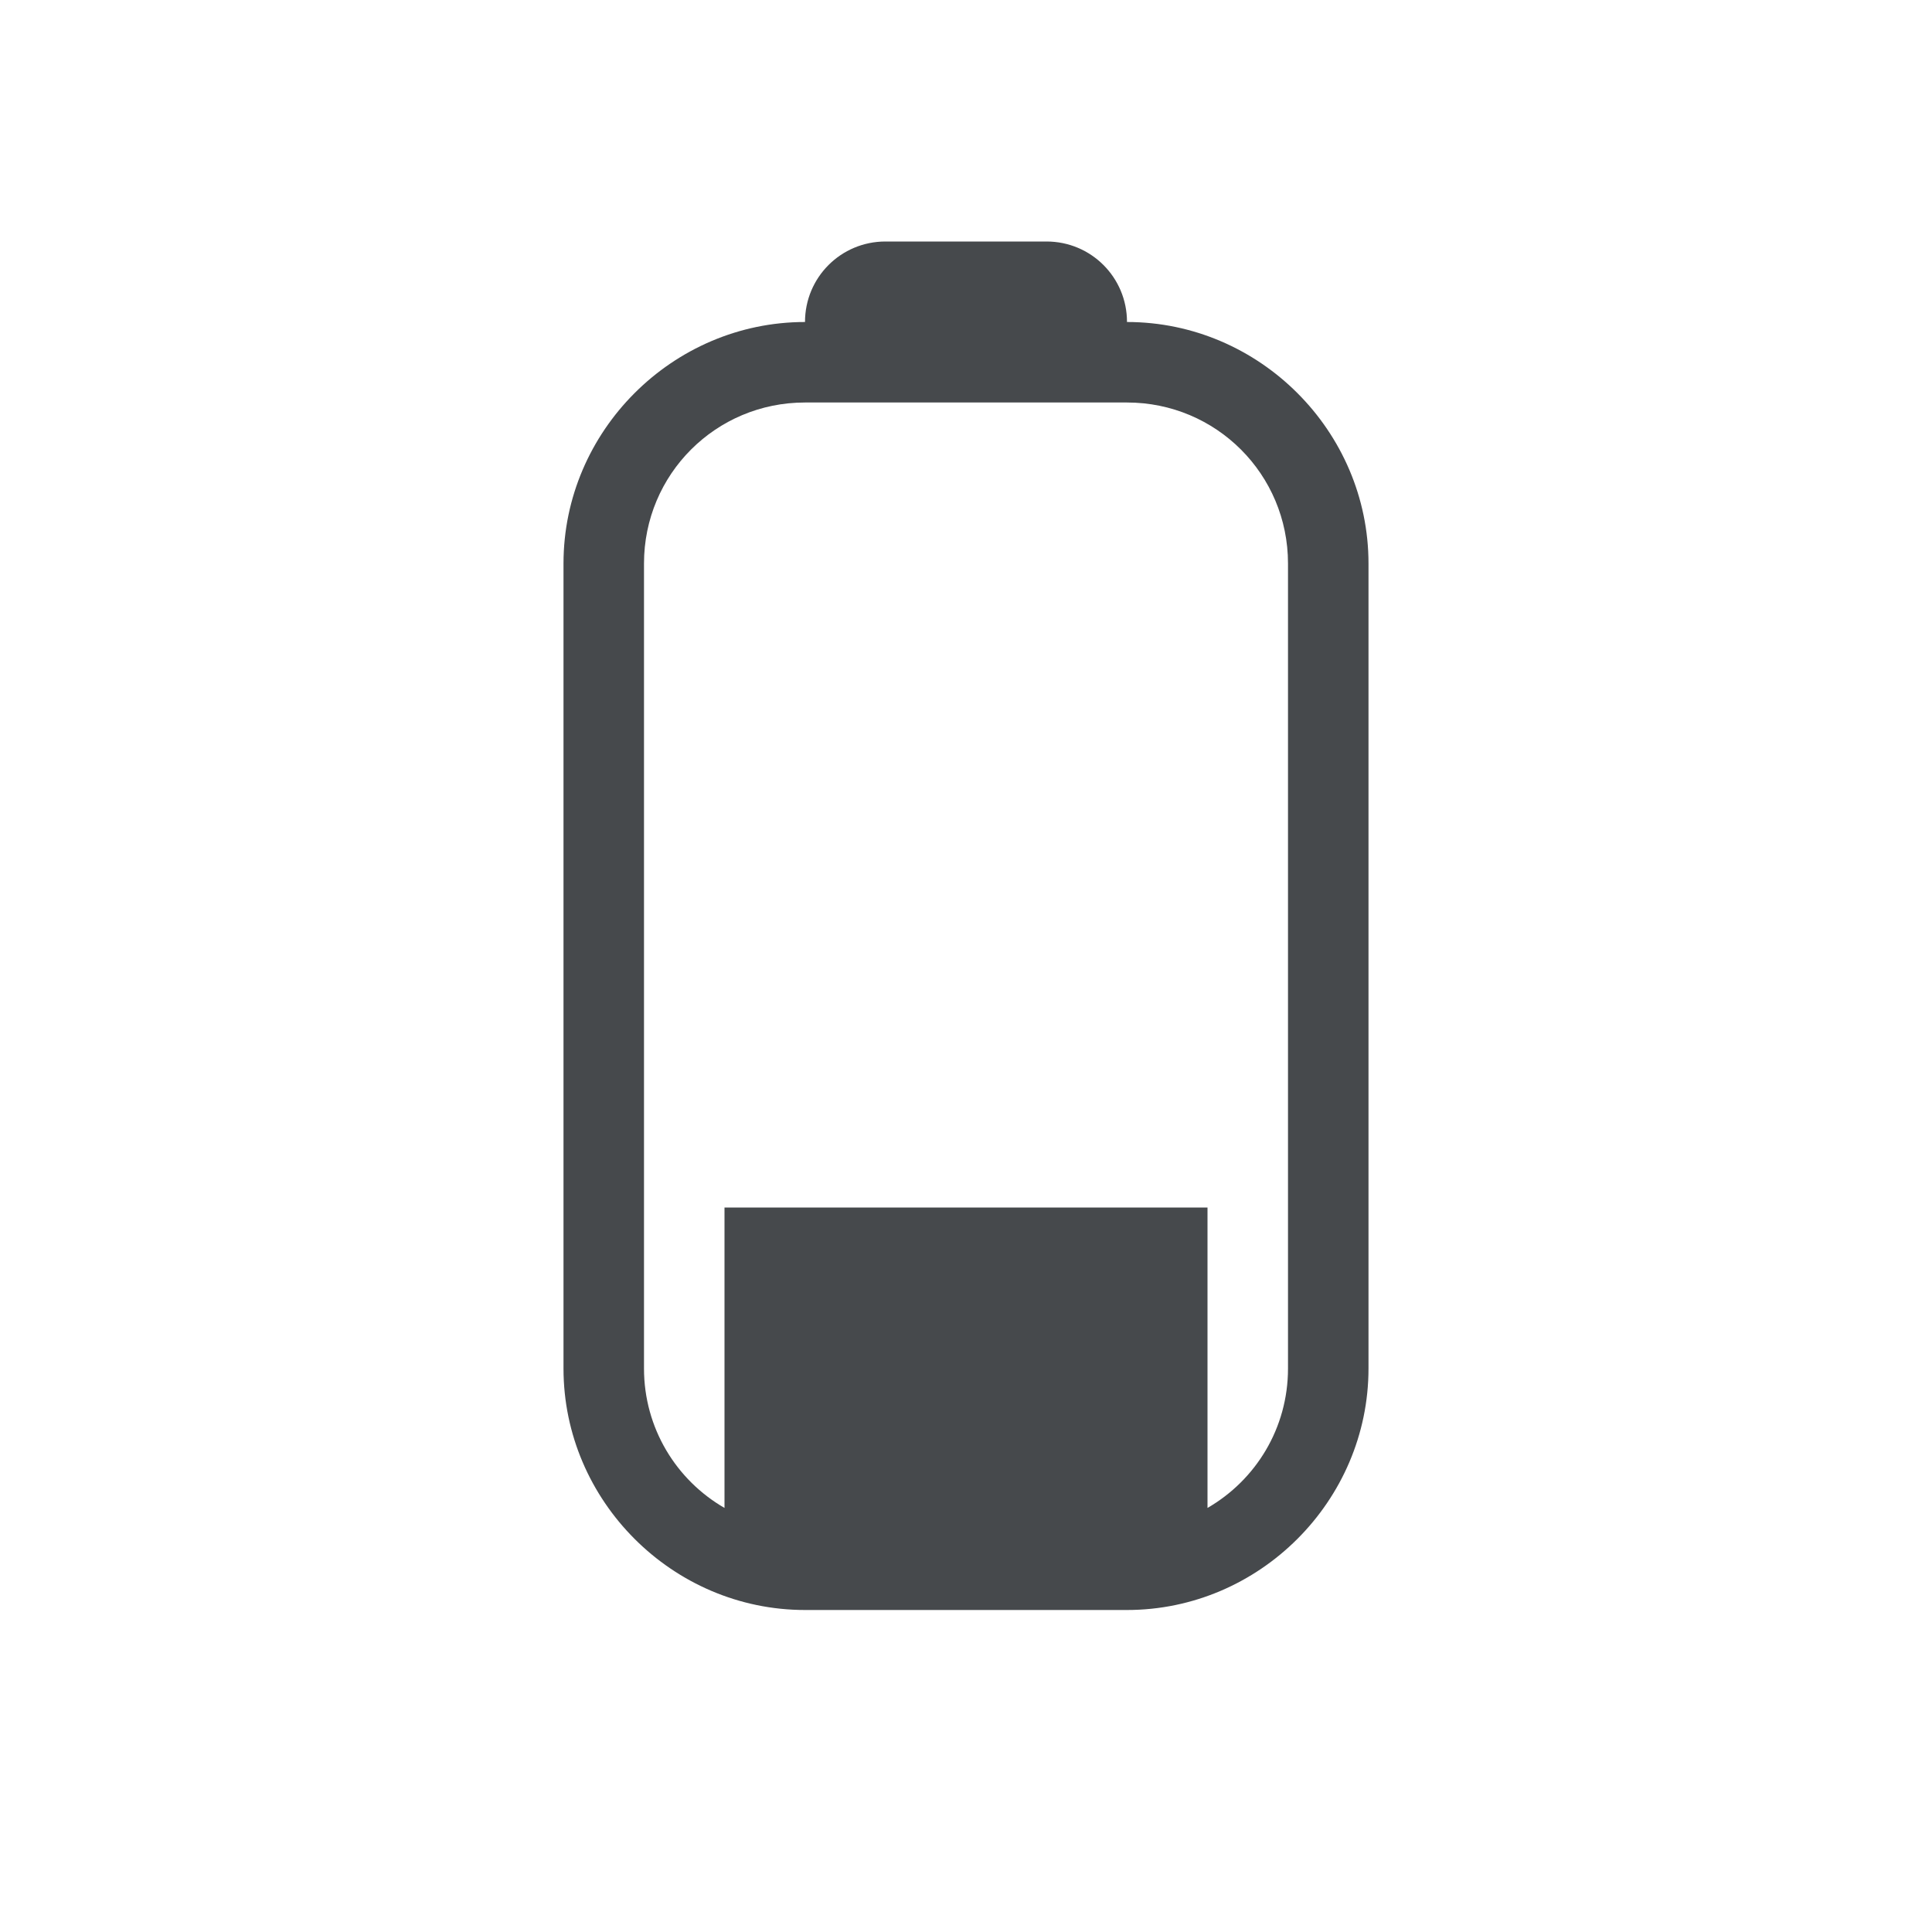
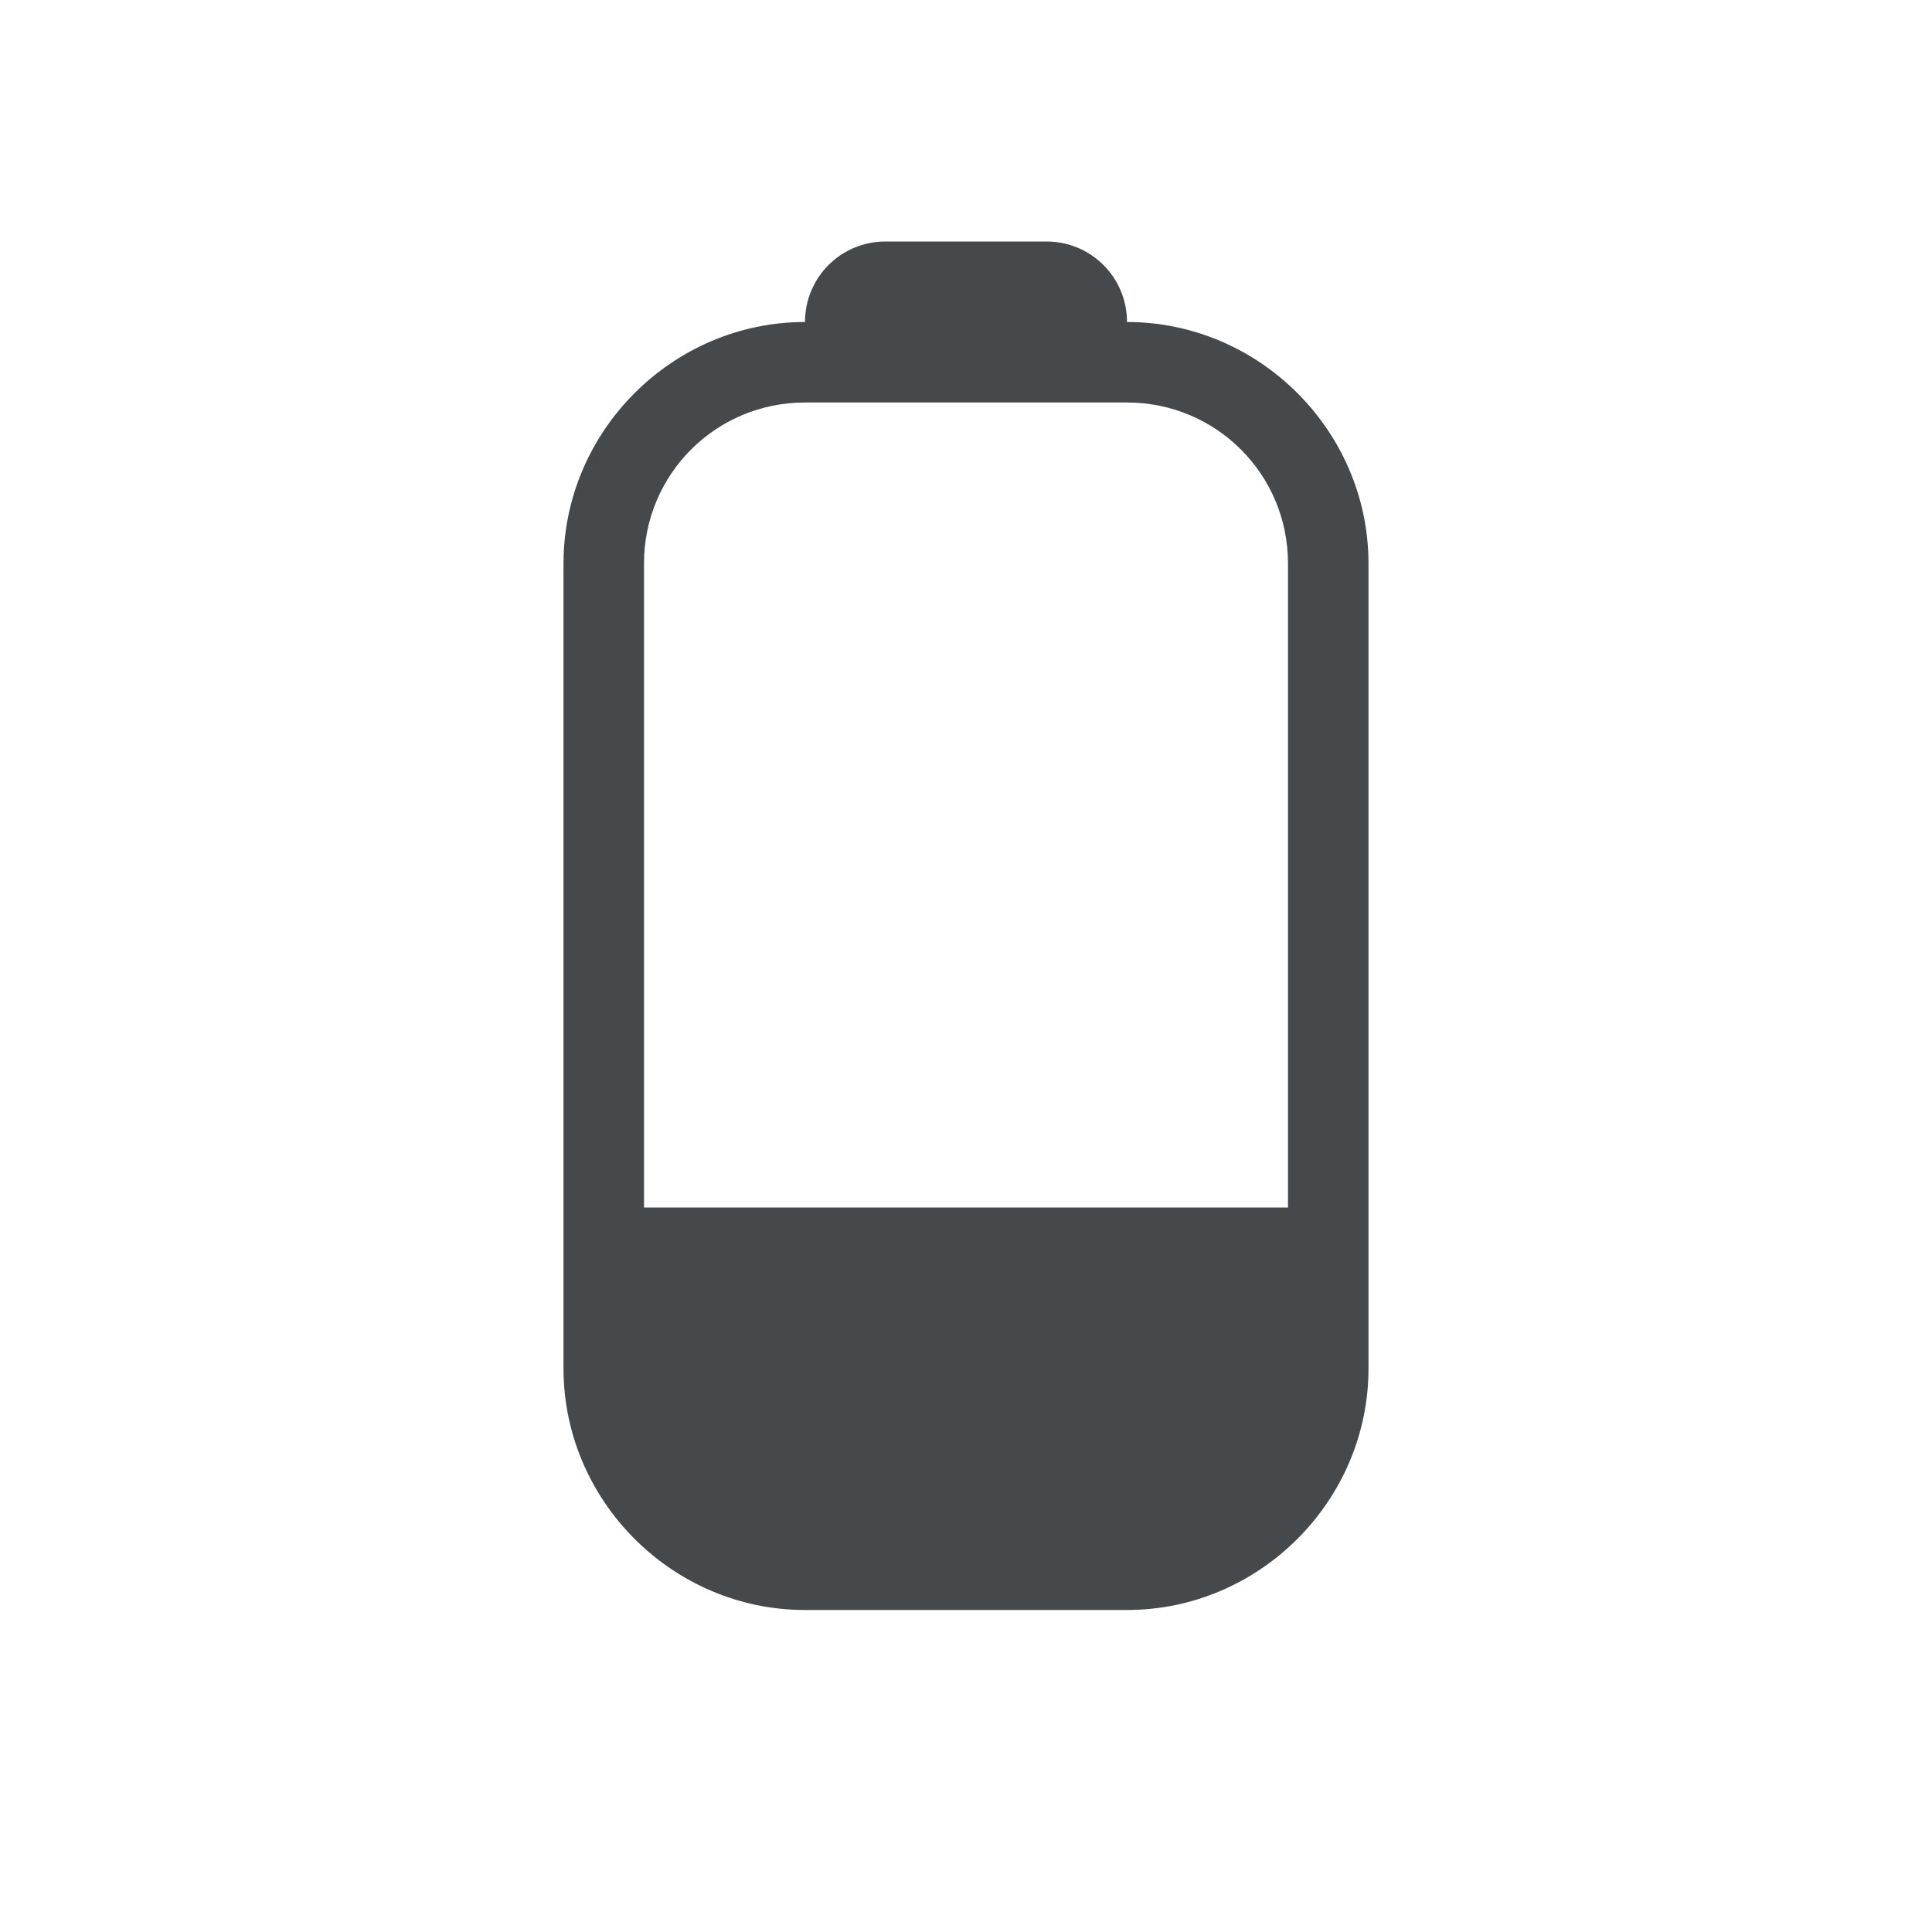
<svg xmlns="http://www.w3.org/2000/svg" width="24" height="24" version="1.1">
  <defs id="e">
    <style id="current-color-scheme" type="text/css">.ColorScheme-Text {color:#090d11;}
			.ColorScheme-Background{color:#ffffff;}</style>
  </defs>
-   <path class="ColorScheme-Background" d="m11 2c-0.751 0-1.284 0.501-1.625 1.125-1.892 0.312-3.375 1.9-3.375 3.875v10c0 2.194 1.806 4 4 4h4c2.194 0 4-1.806 4-4v-10c0-1.97-1.489-3.558-3.375-3.875-0.342-0.624-0.874-1.125-1.625-1.125zm0 1h2c0.554 0 1 0.446 1 1 1.645 0 3 1.355 3 3v10c0 1.645-1.355 3-3 3h-4c-1.645 0-3-1.355-3-3v-10c0-1.645 1.355-3 3-3 0-0.554 0.446-1 1-1zm-3 14c0 0.743 0.402 1.387 1 1.732v-3.732h-1zm7 0v1.732c0.598-0.345 1-0.99 1-1.732v-2h-1z" fill="currentColor" fill-opacity=".5" />
-   <path class="ColorScheme-Text" d="m11 3c-0.554 0-1 0.446-1 1-1.645 0-3 1.355-3 3v10c0 1.645 1.355 3 3 3h4c1.645 0 3-1.355 3-3v-10c0-1.645-1.355-3-3-3 0-0.554-0.446-1-1-1zm-1 2h4c1.108 0 2 0.892 2 2v10c0 0.743-0.402 1.387-1 1.732v-3.732h-6v3.732c-0.598-0.345-1-0.99-1-1.732v-10c0-1.108 0.892-2 2-2z" fill="currentColor" fill-opacity=".75" />
+   <path class="ColorScheme-Background" d="m11 2c-0.751 0-1.284 0.501-1.625 1.125-1.892 0.312-3.375 1.9-3.375 3.875v10c0 2.194 1.806 4 4 4h4c2.194 0 4-1.806 4-4v-10c0-1.97-1.489-3.558-3.375-3.875-0.342-0.624-0.874-1.125-1.625-1.125zm0 1h2c0.554 0 1 0.446 1 1 1.645 0 3 1.355 3 3v10c0 1.645-1.355 3-3 3h-4c-1.645 0-3-1.355-3-3v-10c0-1.645 1.355-3 3-3 0-0.554 0.446-1 1-1zm-3 11v1h8v-1z" style="fill-opacity:.5;fill:currentColor" />
+   <path class="ColorScheme-Text" d="m11 3c-0.554 0-1 0.446-1 1-1.645 0-3 1.355-3 3v10c0 1.645 1.355 3 3 3h4c1.645 0 3-1.355 3-3v-10c0-1.645-1.355-3-3-3 0-0.554-0.446-1-1-1zm-1 2h4c1.108 0 2 0.892 2 2v8h-8v-8c0-1.108 0.892-2 2-2z" style="fill-opacity:.75;fill:currentColor" />
</svg>
